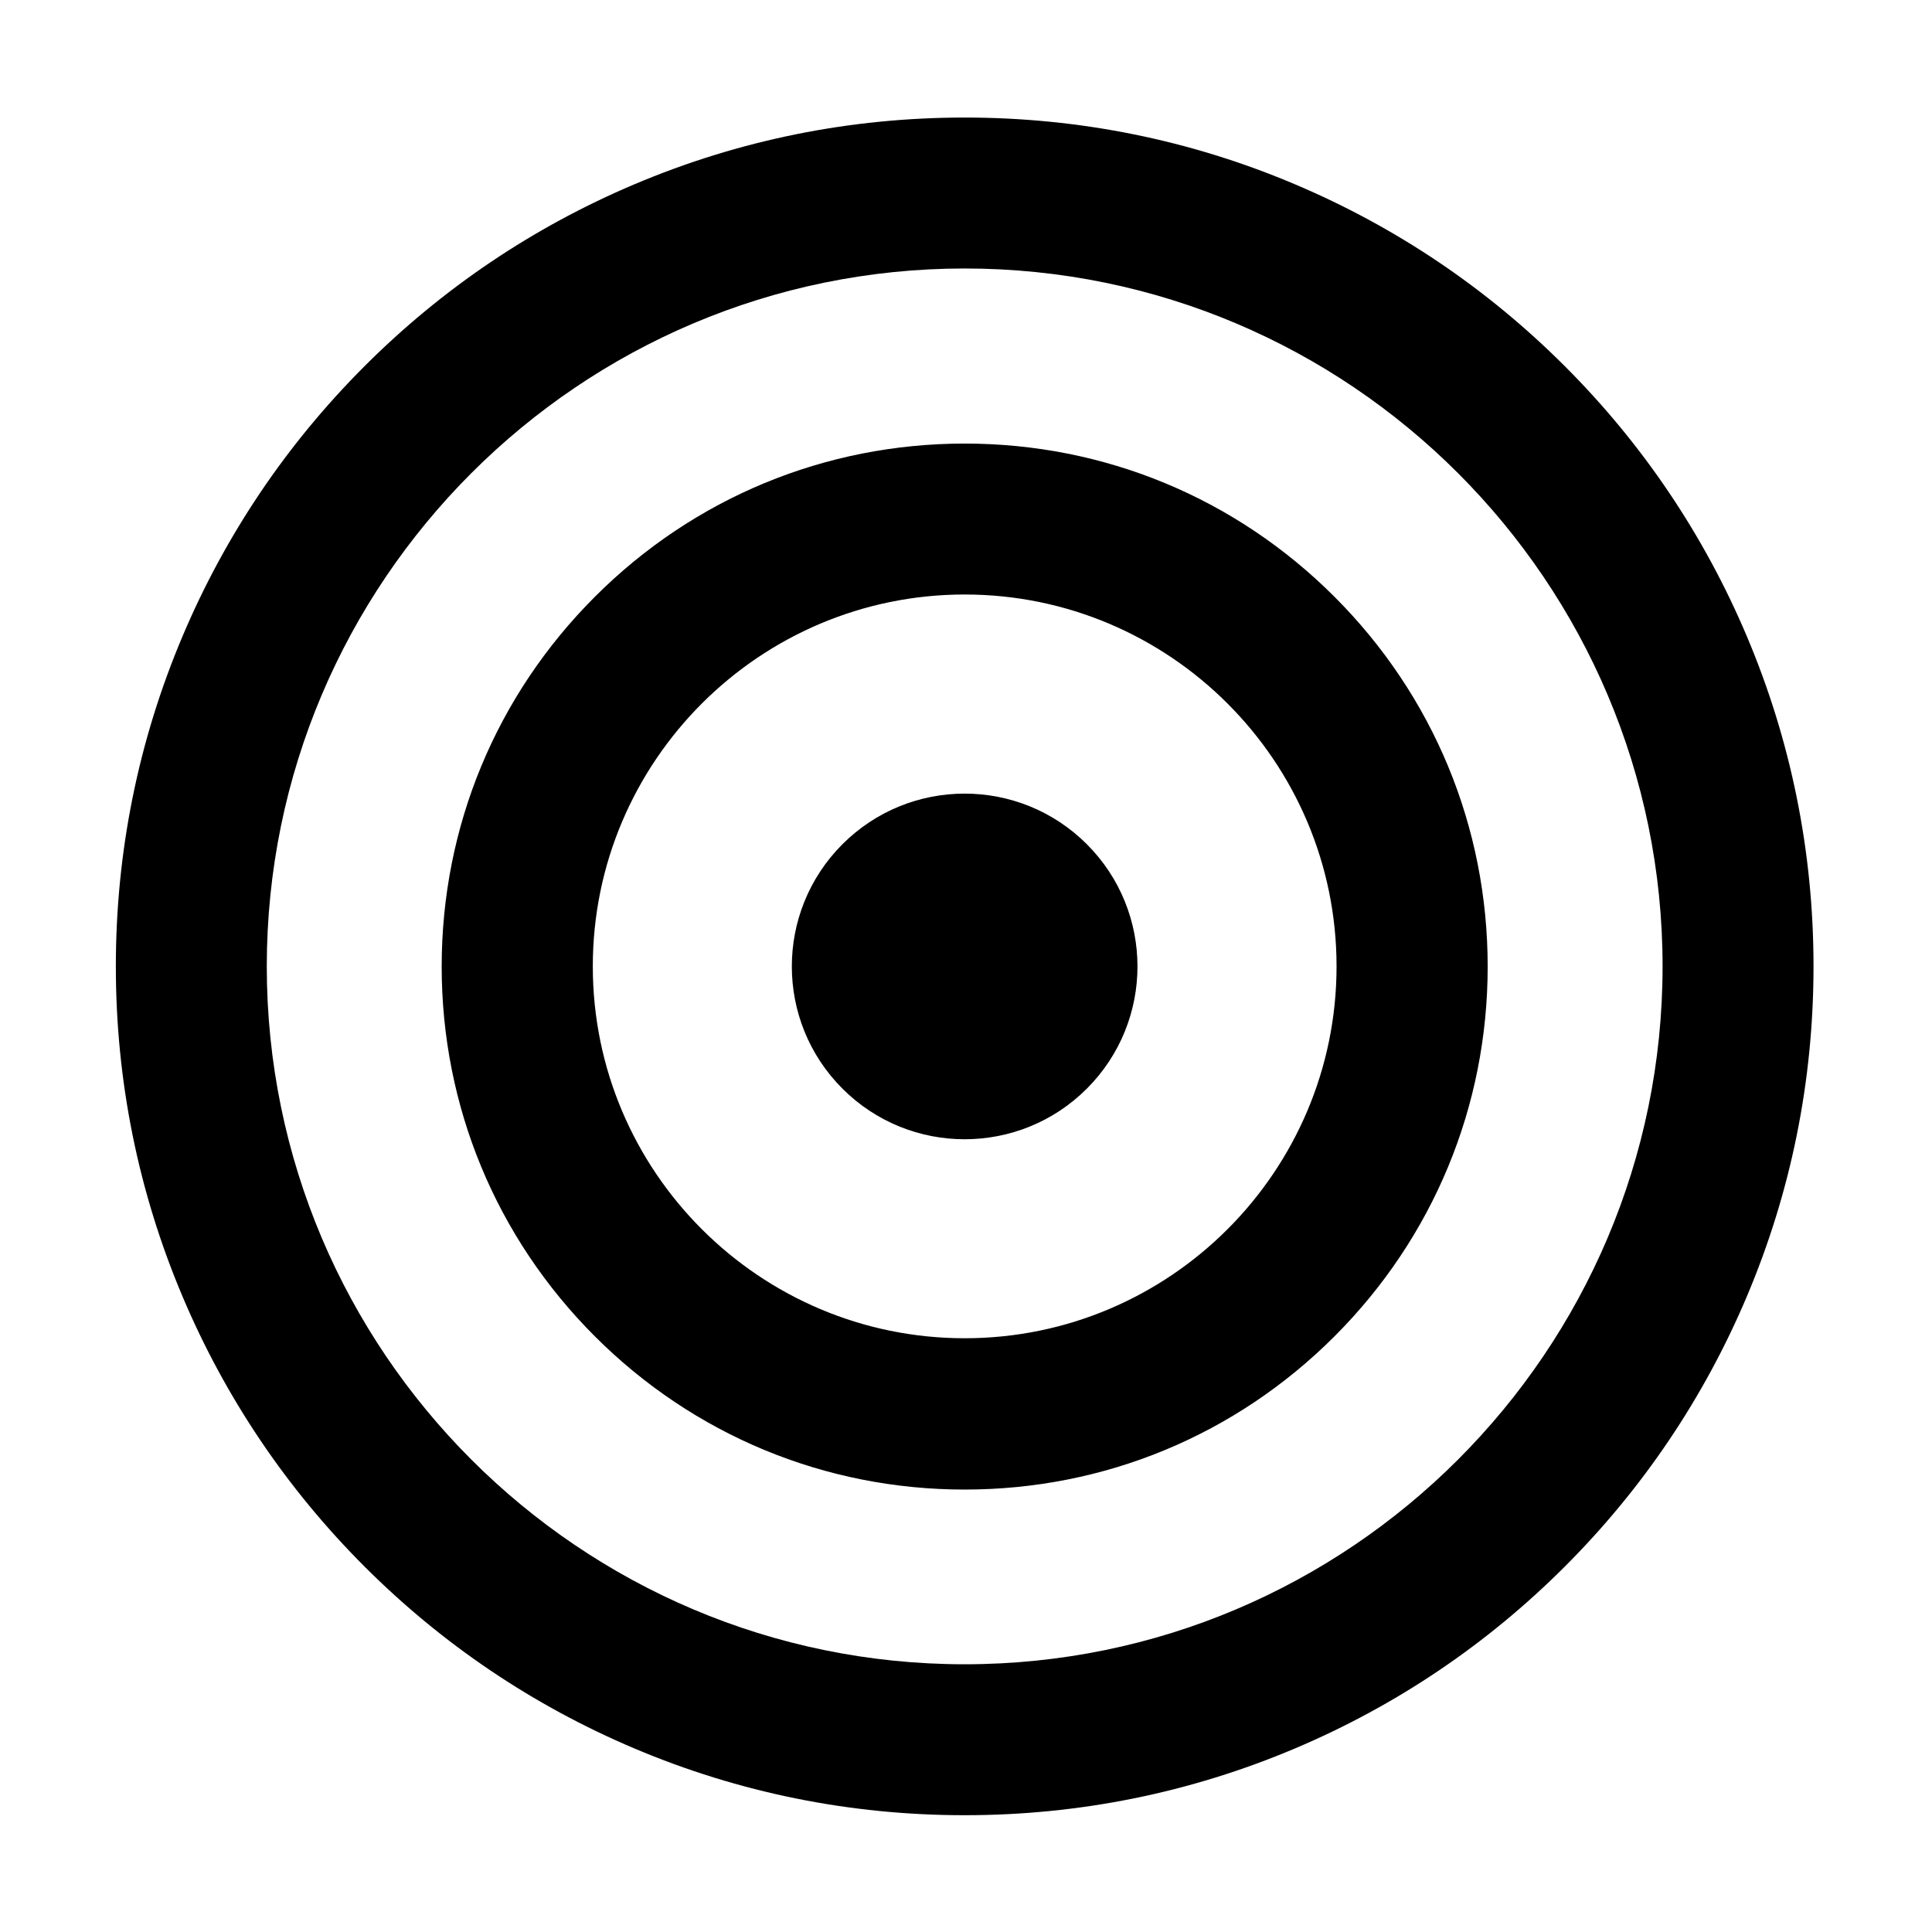
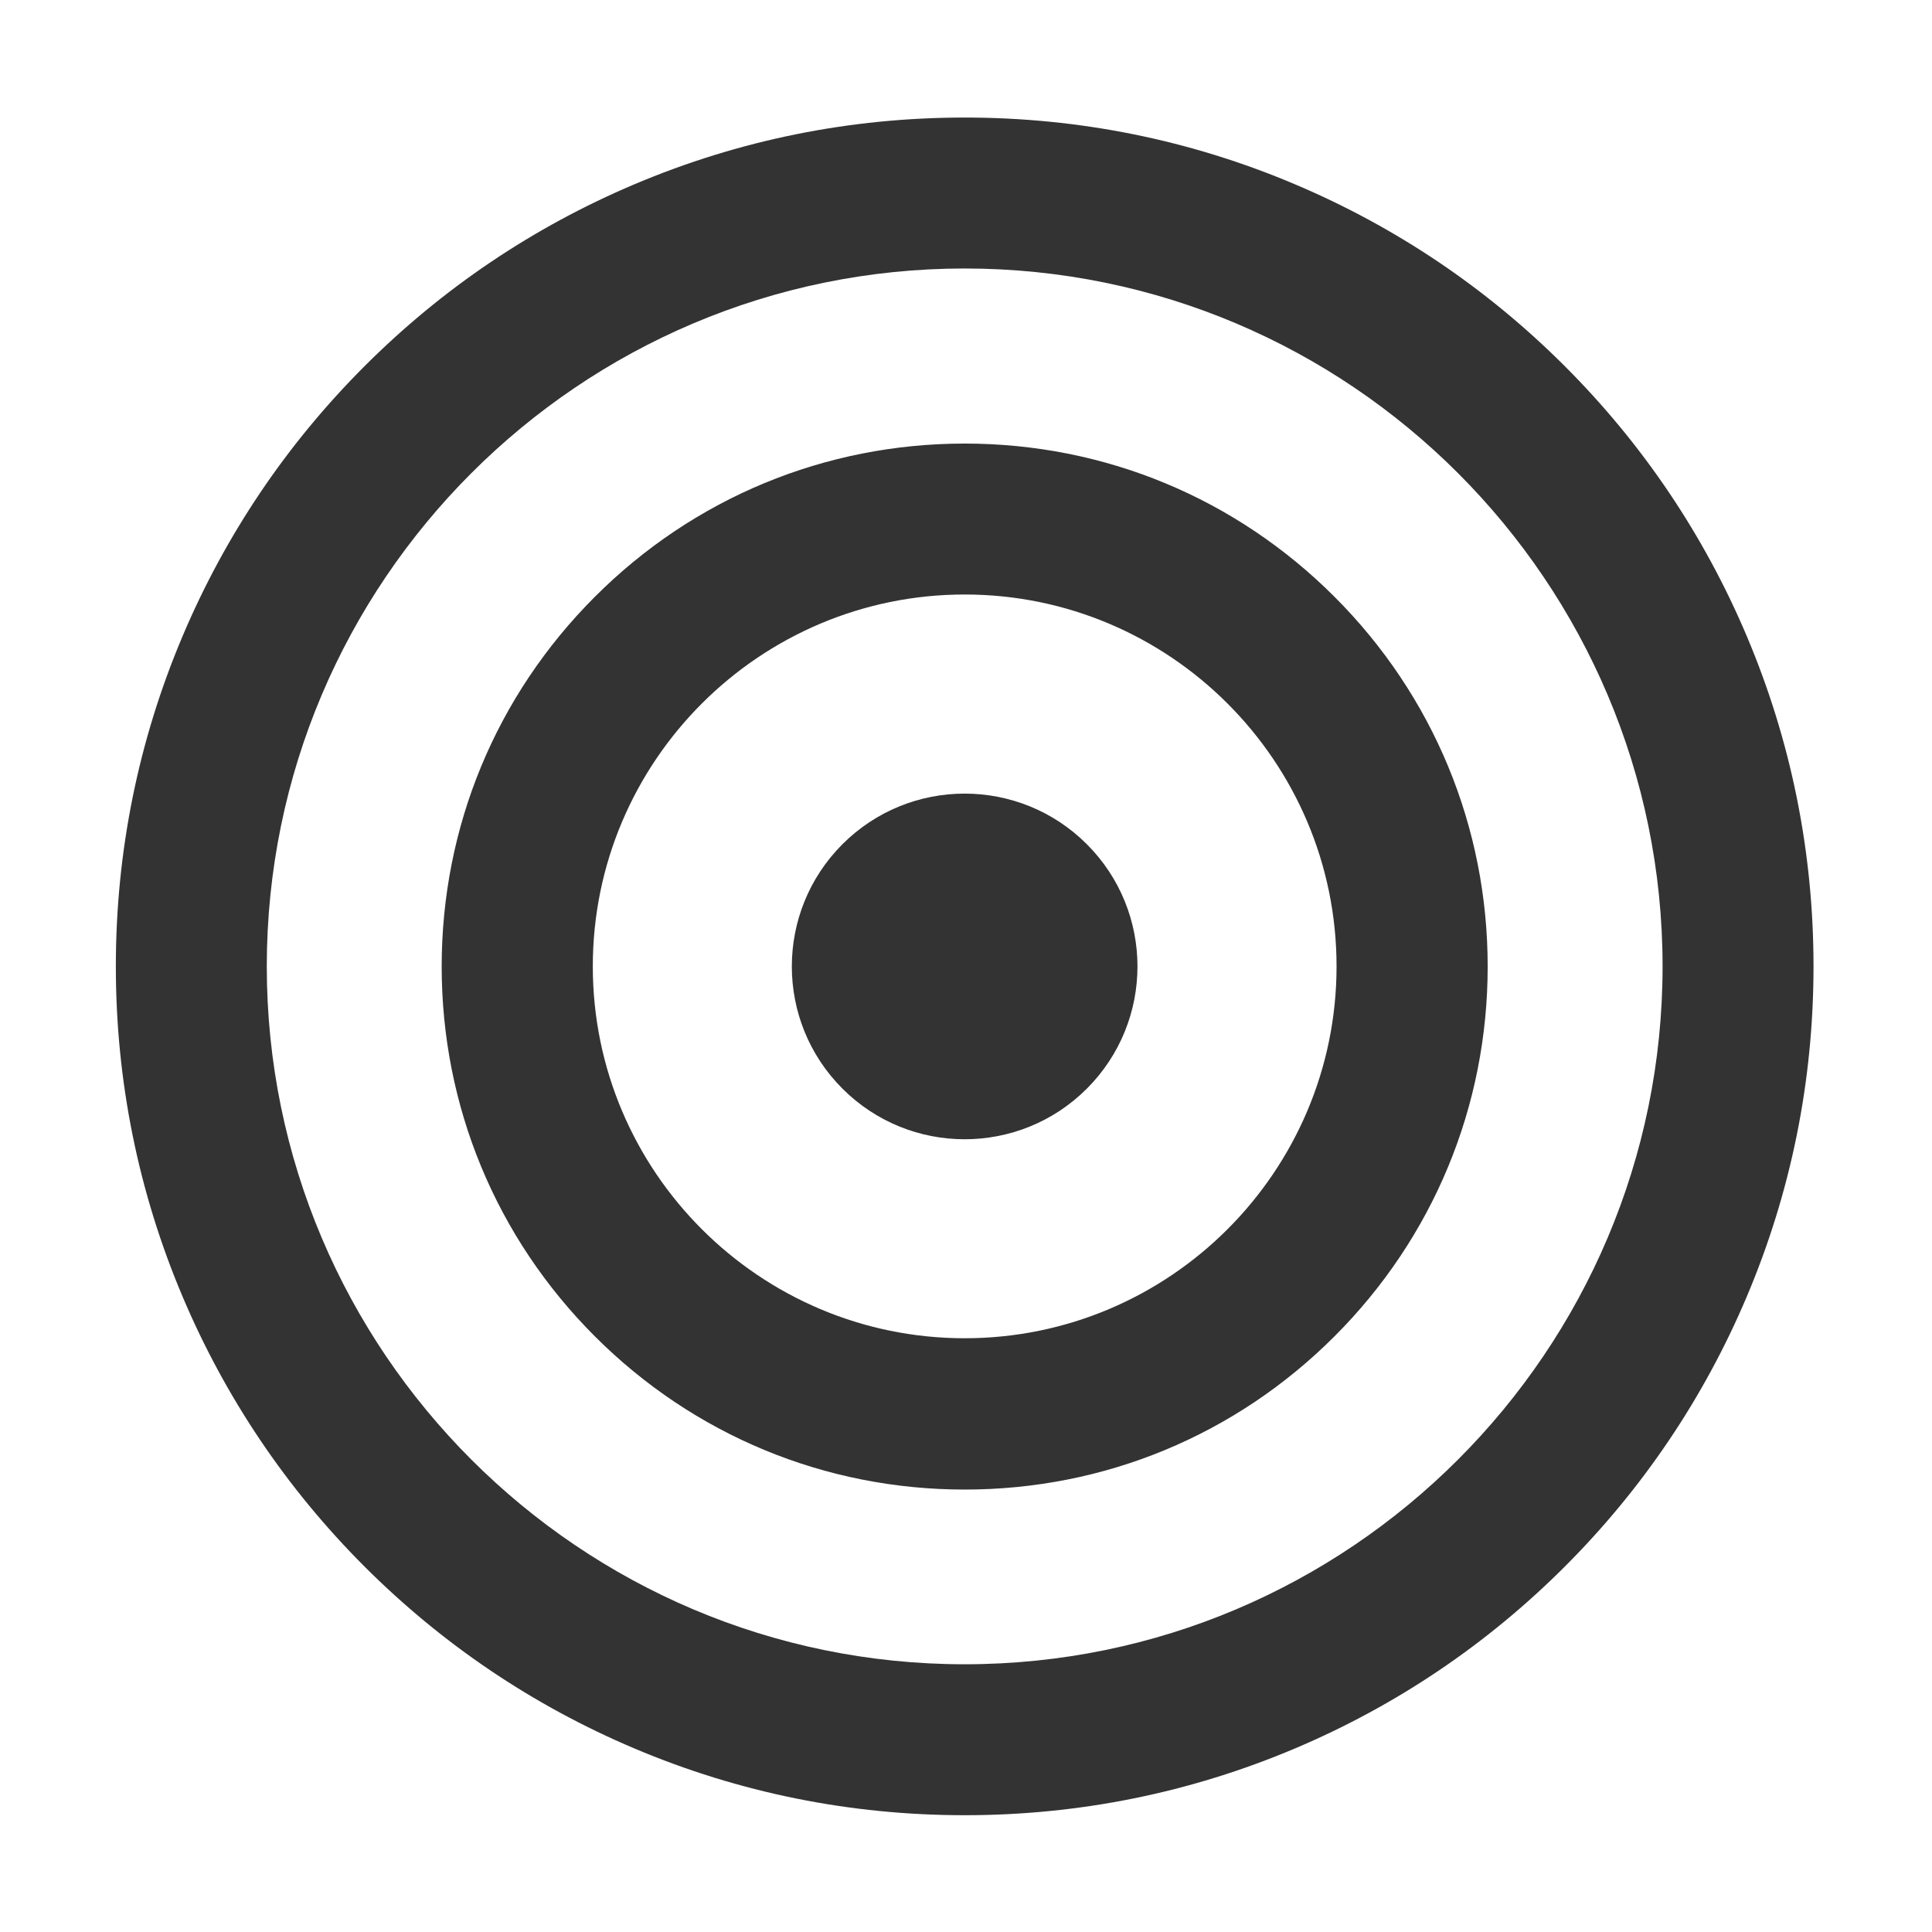
<svg xmlns="http://www.w3.org/2000/svg" class="icon" width="200px" height="200.00px" viewBox="0 0 1024 1024" version="1.1">
-   <path fill="#000000" d="M925.8 337.1c-22.7-53.6-55.1-101.7-96.4-143-41.3-41.3-89.4-73.7-143-96.4C631 74.2 572 62.3 511.3 62.3S391.7 74.2 336.2 97.7c-53.6 22.7-101.7 55.1-143 96.4-41.3 41.3-73.7 89.4-96.4 143-23.5 55.5-35.4 114.4-35.4 175.1s11.9 119.6 35.4 175.1c22.7 53.6 55.1 101.7 96.4 143 41.3 41.3 89.4 73.7 143 96.4 55.5 23.5 114.4 35.4 175.1 35.4s119.6-11.9 175.1-35.4c53.6-22.7 101.7-55.1 143-96.4 41.3-41.3 73.7-89.4 96.4-143 23.5-55.5 35.4-114.4 35.4-175.1s-11.9-119.6-35.4-175.1z m-414.5 545c-204 0-369.9-165.9-369.9-369.9s165.9-369.9 369.9-369.9c204 0 369.9 165.9 369.9 369.9S715.3 882.1 511.3 882.1zM511.3 235.1c-74 0-143.6 28.8-196 81.2s-81.2 121.9-81.2 196c0 74 28.8 143.6 81.2 196 52.3 52.3 121.9 81.2 196 81.2s143.6-28.8 196-81.2c52.3-52.3 81.2-121.9 81.2-196 0-74-28.8-143.6-81.2-196-52.4-52.4-121.9-81.2-196-81.2z m0 474.2c-108.7 0-197.1-88.4-197.1-197.1s88.4-197.1 197.1-197.1 197.1 88.4 197.1 197.1S620 709.3 511.3 709.3zM446.516 577.003a91.6 91.6 0 1 0 129.54-129.544 91.6 91.6 0 1 0-129.54 129.544Z" />
+   <path fill="#333" d="M925.8 337.1c-22.7-53.6-55.1-101.7-96.4-143-41.3-41.3-89.4-73.7-143-96.4C631 74.2 572 62.3 511.3 62.3S391.7 74.2 336.2 97.7c-53.6 22.7-101.7 55.1-143 96.4-41.3 41.3-73.7 89.4-96.4 143-23.5 55.5-35.4 114.4-35.4 175.1s11.9 119.6 35.4 175.1c22.7 53.6 55.1 101.7 96.4 143 41.3 41.3 89.4 73.7 143 96.4 55.5 23.5 114.4 35.4 175.1 35.4s119.6-11.9 175.1-35.4c53.6-22.7 101.7-55.1 143-96.4 41.3-41.3 73.7-89.4 96.4-143 23.5-55.5 35.4-114.4 35.4-175.1s-11.9-119.6-35.4-175.1z m-414.5 545c-204 0-369.9-165.9-369.9-369.9s165.9-369.9 369.9-369.9c204 0 369.9 165.9 369.9 369.9S715.3 882.1 511.3 882.1zM511.3 235.1c-74 0-143.6 28.8-196 81.2s-81.2 121.9-81.2 196c0 74 28.8 143.6 81.2 196 52.3 52.3 121.9 81.2 196 81.2s143.6-28.8 196-81.2c52.3-52.3 81.2-121.9 81.2-196 0-74-28.8-143.6-81.2-196-52.4-52.4-121.9-81.2-196-81.2z m0 474.2c-108.7 0-197.1-88.4-197.1-197.1s88.4-197.1 197.1-197.1 197.1 88.4 197.1 197.1S620 709.3 511.3 709.3zM446.516 577.003a91.6 91.6 0 1 0 129.54-129.544 91.6 91.6 0 1 0-129.54 129.544Z" />
</svg>
